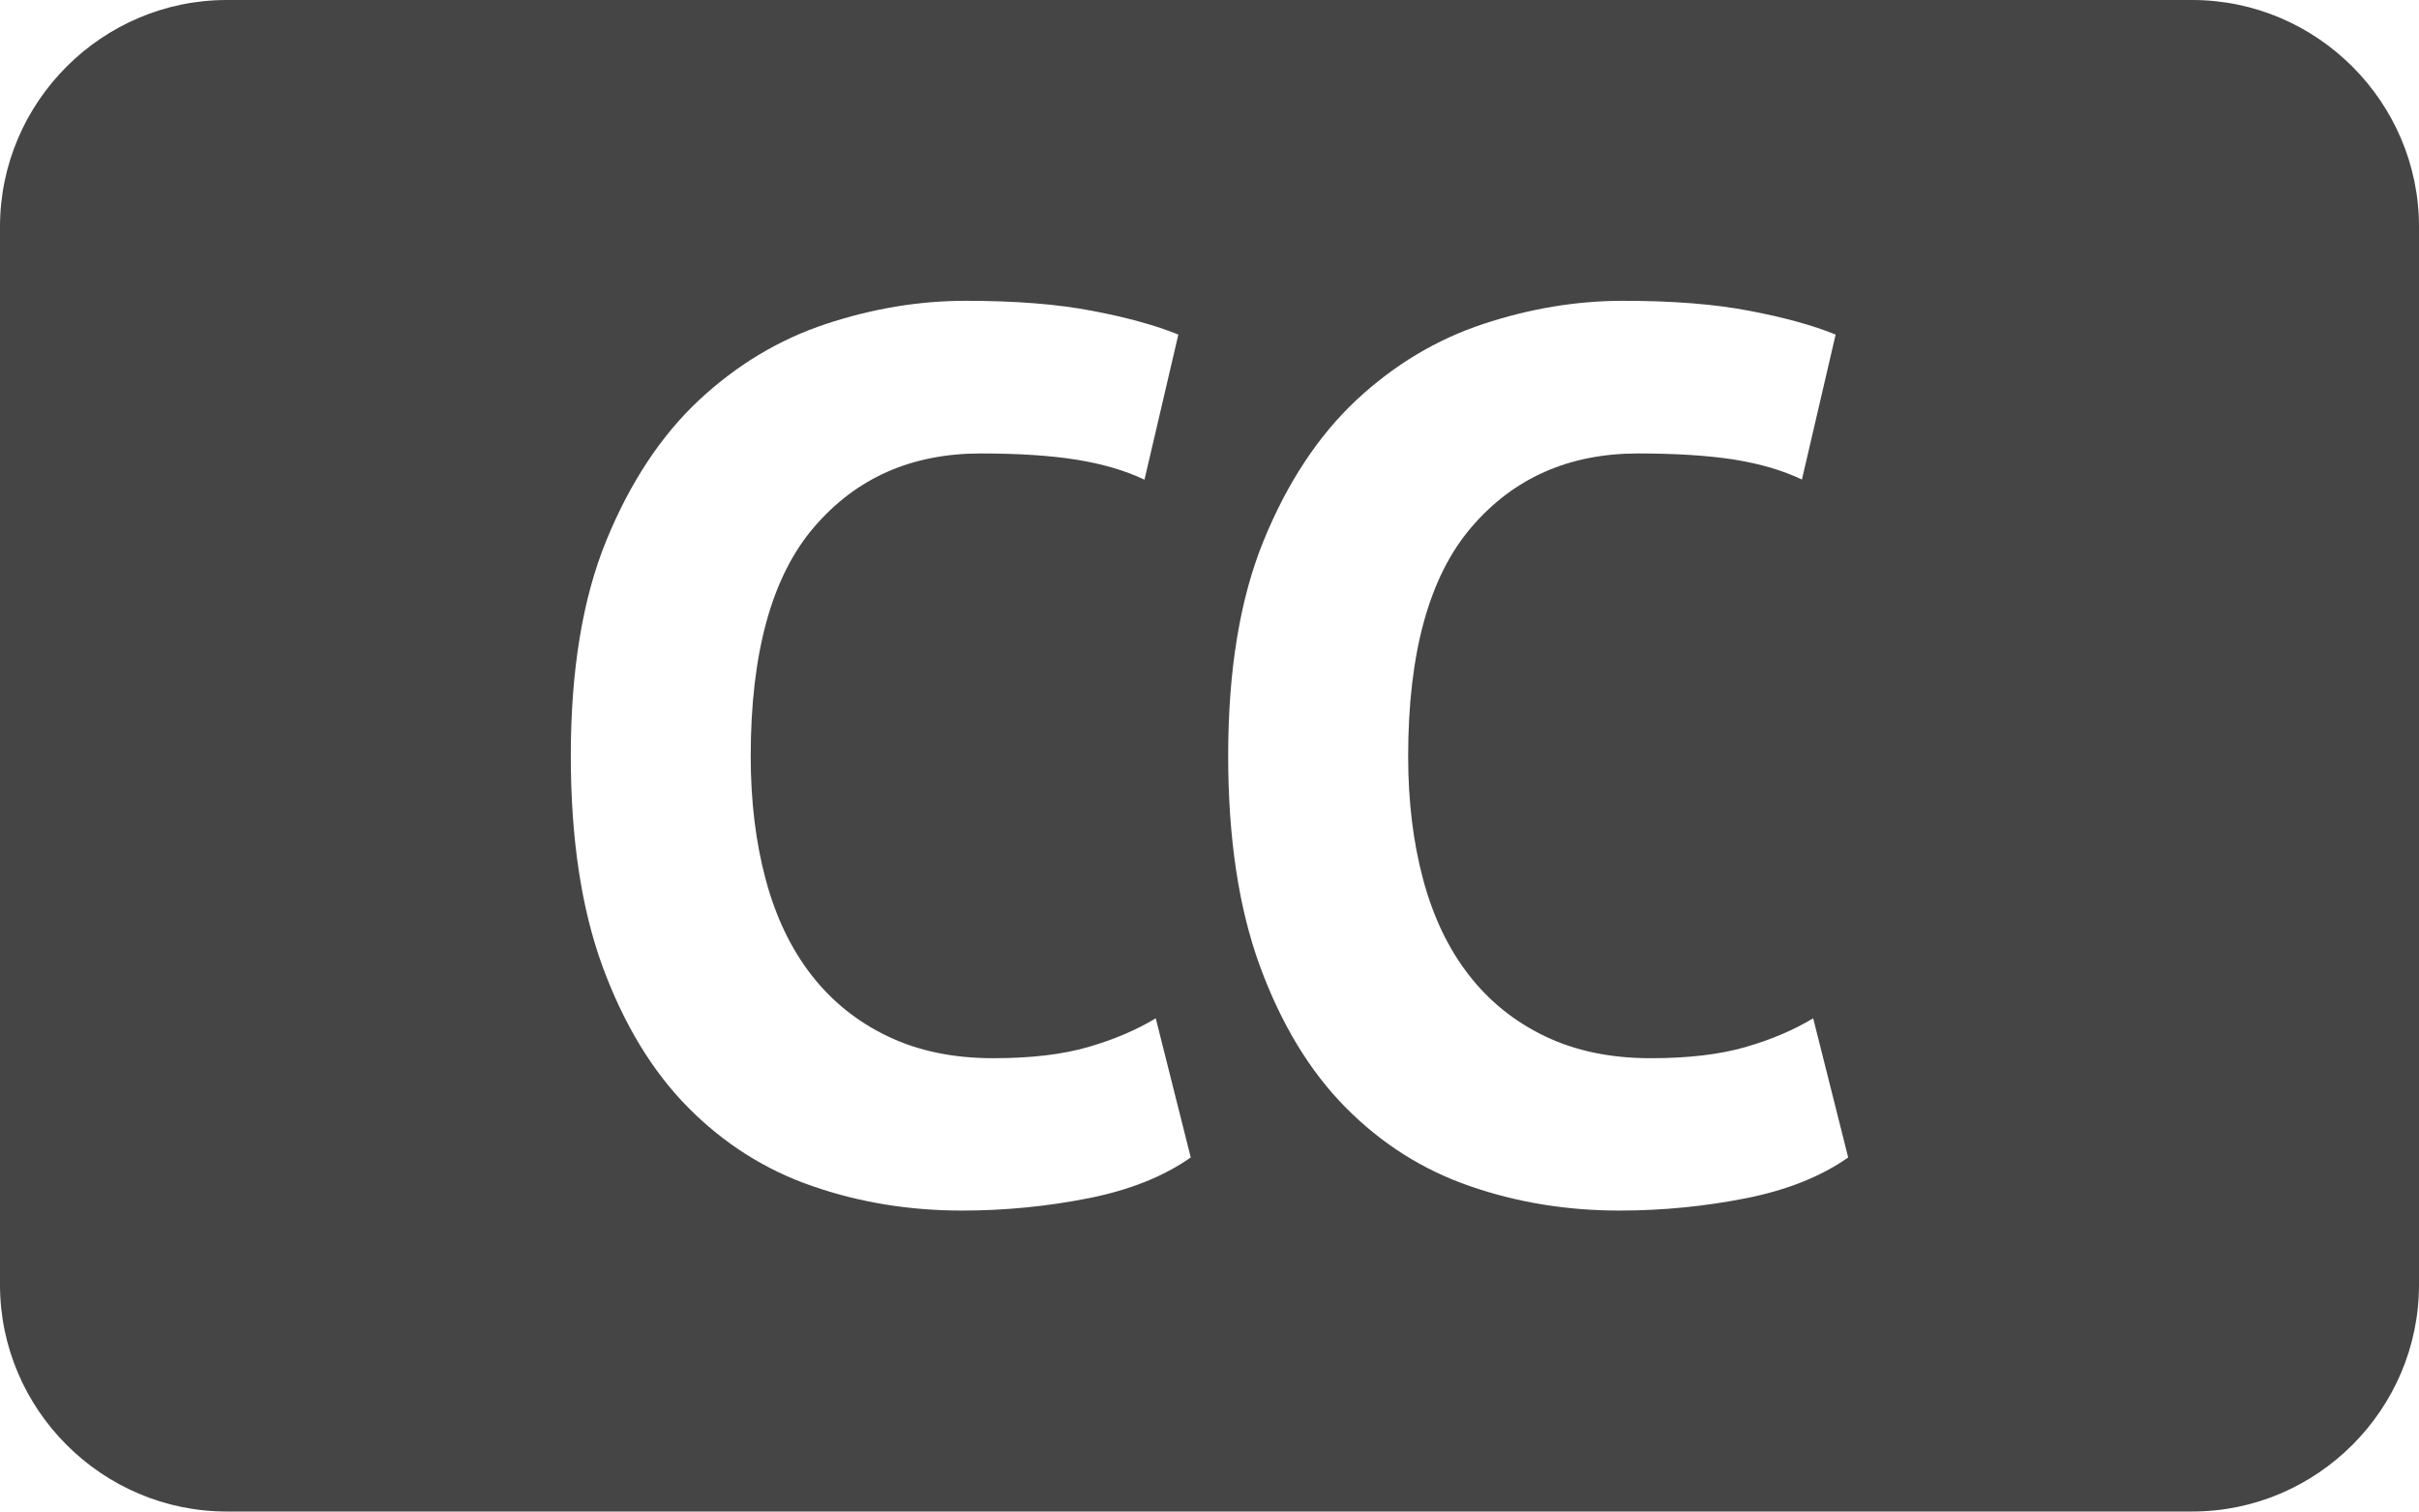
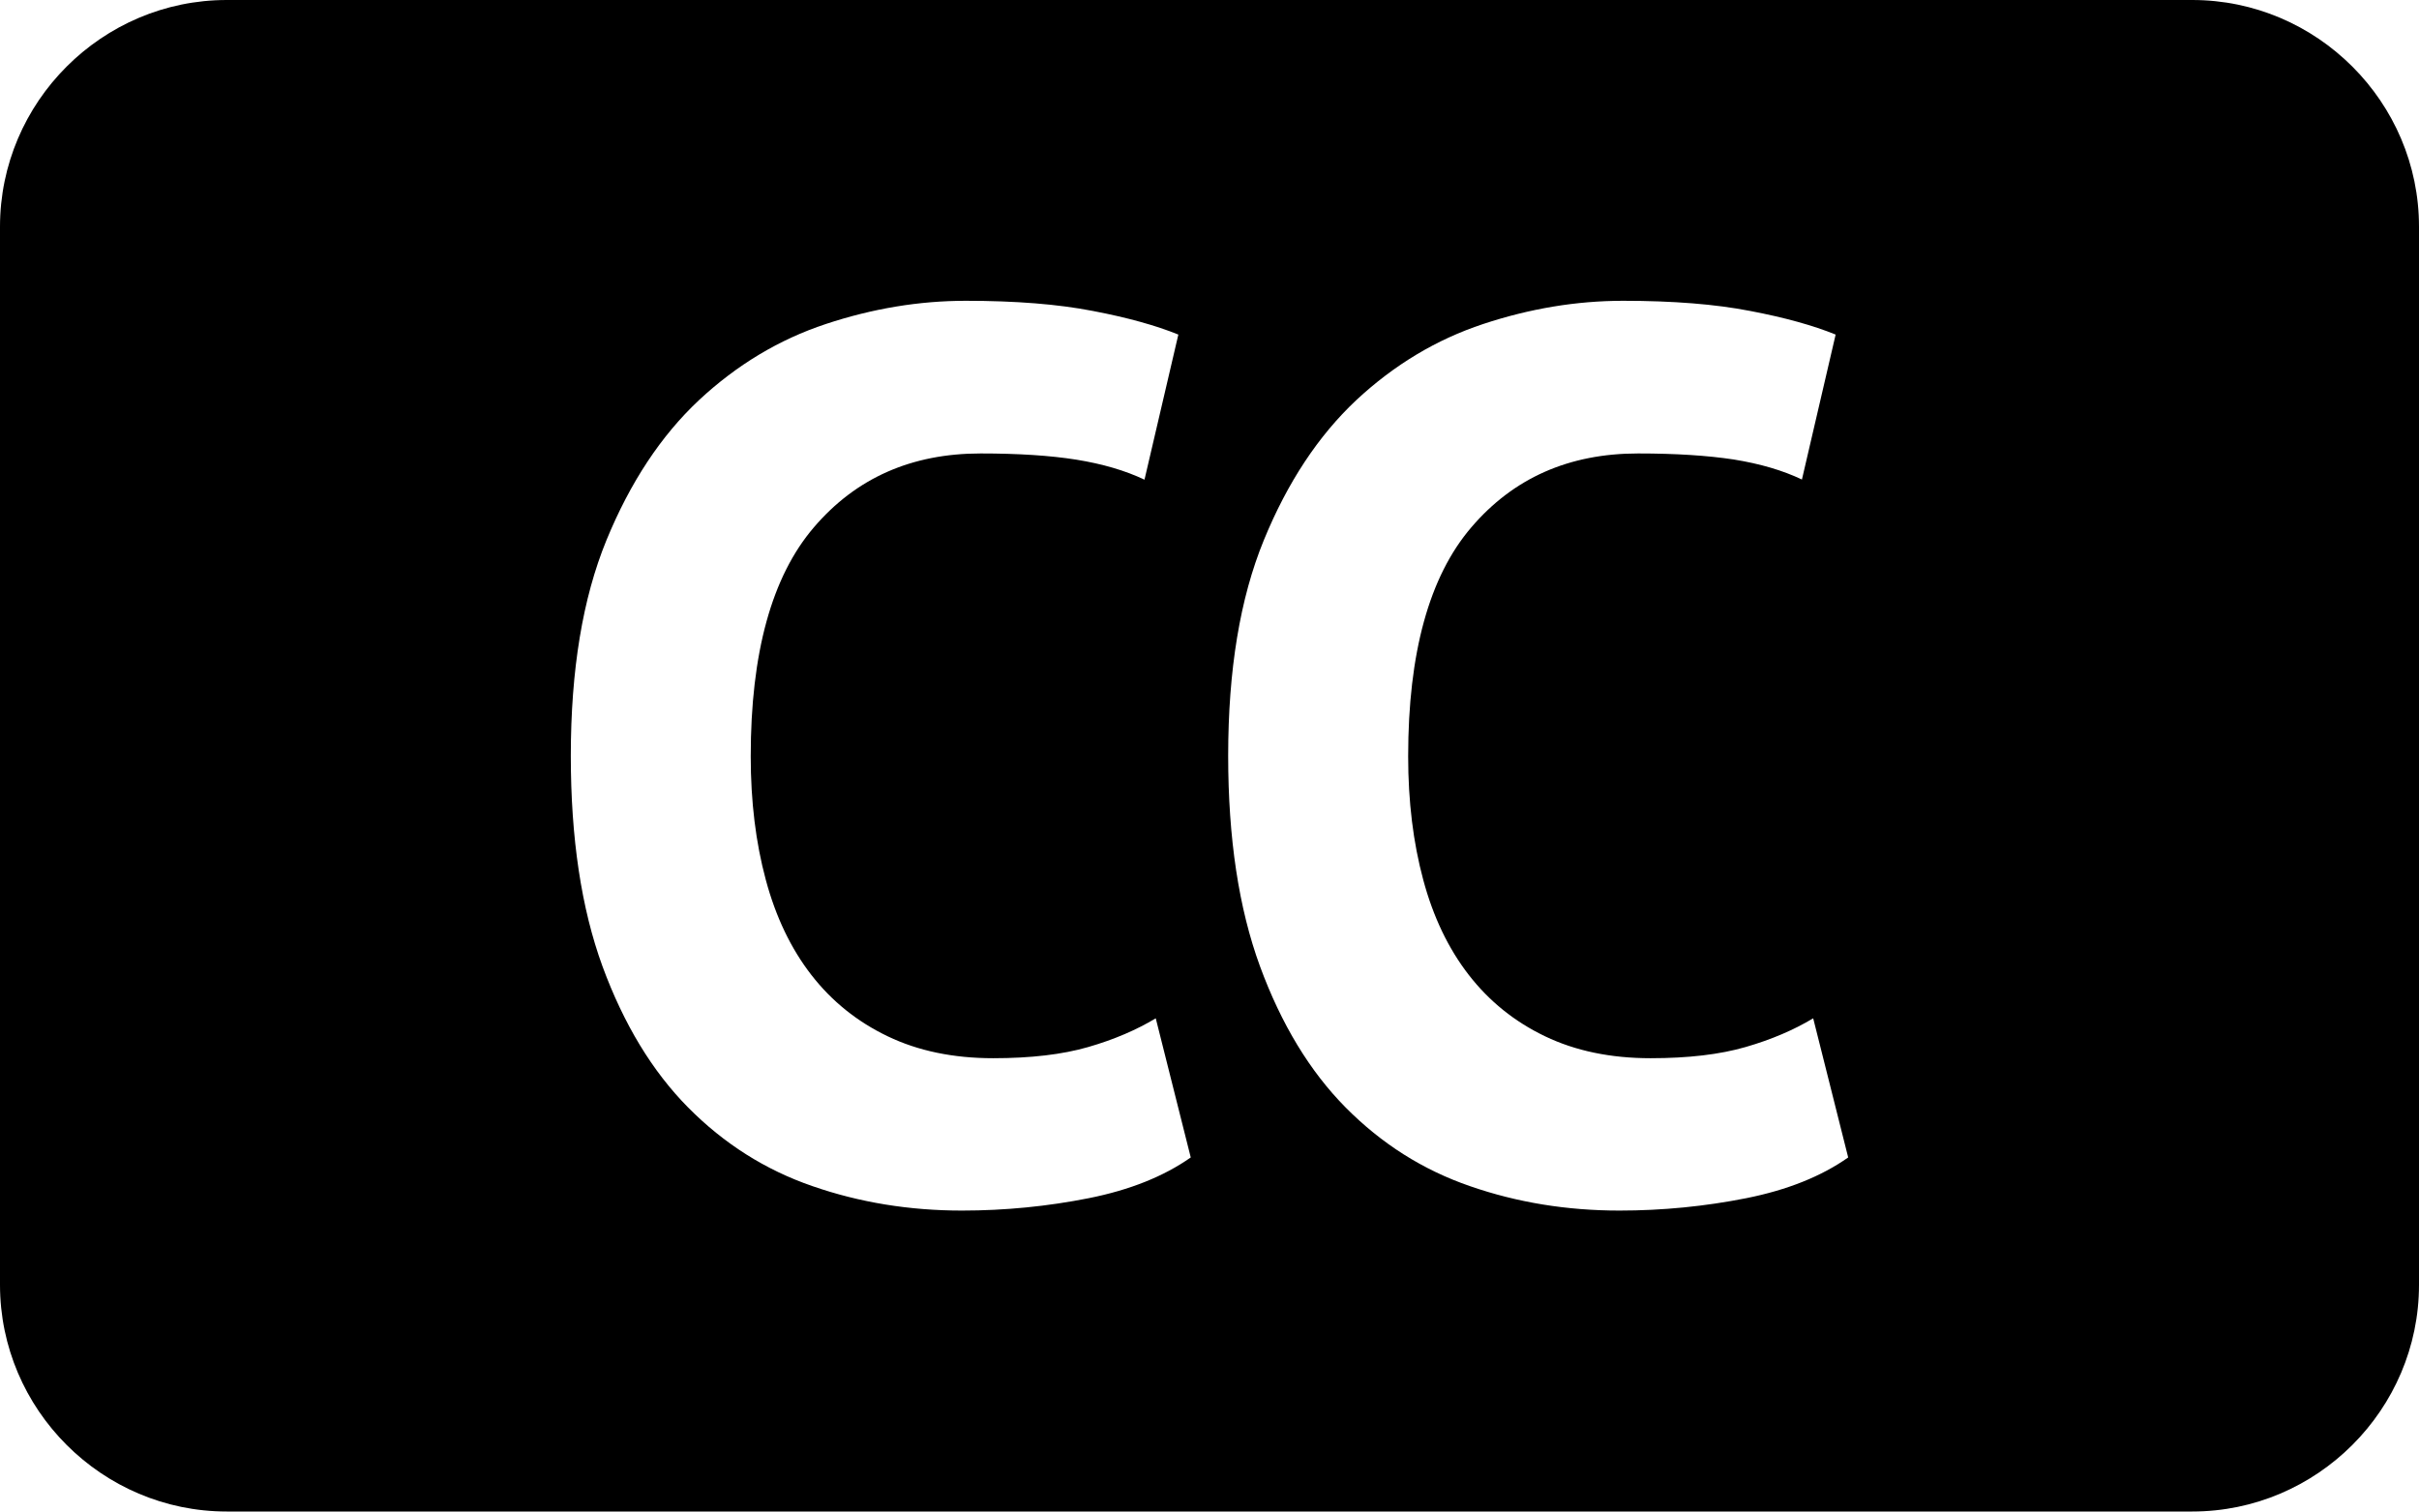
<svg xmlns="http://www.w3.org/2000/svg" version="1.0" id="Layer_1" x="0px" y="0px" width="32px" height="20px" viewBox="0 0 32 20" enable-background="new 0 0 32 20" xml:space="preserve">
-   <path fill="#454545" d="M29,0H3C1.35,0,0,1.35,0,3v14c0,1.65,1.35,3,3,3h26c1.65,0,3-1.35,3-3V3C32,1.35,30.65,0,29,0z M14.403,15.854c-0.545,0.108-1.104,0.164-1.678,0.164c-0.694,0-1.354-0.107-1.976-0.323c-0.623-0.214-1.172-0.562-1.646-1.041 s-0.852-1.103-1.133-1.868C7.69,12.02,7.551,11.091,7.551,10c0-1.134,0.157-2.085,0.471-2.851c0.315-0.768,0.723-1.384,1.224-1.854  c0.502-0.468,1.062-0.804,1.679-1.008c0.616-0.204,1.233-0.307,1.852-0.307c0.66,0,1.22,0.045,1.678,0.134  c0.457,0.087,0.835,0.192,1.133,0.313L15.14,6.347c-0.254-0.121-0.555-0.209-0.902-0.265C13.891,6.027,13.47,6,12.973,6 c-0.915,0-1.649,0.325-2.206,0.977c-0.558,0.651-0.836,1.663-0.836,3.031c0,0.598,0.067,1.142,0.199,1.632  c0.132,0.493,0.334,0.913,0.603,1.26c0.271,0.349,0.607,0.619,1.01,0.812c0.402,0.193,0.867,0.29,1.396,0.29  c0.496,0,0.915-0.049,1.257-0.148c0.342-0.099,0.639-0.227,0.893-0.38l0.463,1.841C15.398,15.564,14.949,15.745,14.403,15.854z   M23.101,15.854c-0.545,0.108-1.105,0.164-1.678,0.164c-0.694,0-1.354-0.107-1.976-0.323c-0.623-0.214-1.172-0.562-1.646-1.041  s-0.852-1.103-1.133-1.868c-0.281-0.767-0.421-1.695-0.421-2.786c0-1.134,0.157-2.085,0.471-2.851  c0.314-0.768,0.723-1.384,1.223-1.854c0.502-0.468,1.062-0.804,1.68-1.008c0.616-0.204,1.233-0.307,1.851-0.307 c0.661,0,1.221,0.045,1.678,0.134c0.458,0.087,0.836,0.192,1.133,0.313l-0.446,1.918c-0.253-0.121-0.554-0.209-0.901-0.265  C22.588,6.027,22.166,6,21.67,6c-0.915,0-1.649,0.325-2.206,0.977c-0.558,0.651-0.836,1.663-0.836,3.031  c0,0.598,0.067,1.142,0.199,1.632c0.132,0.493,0.334,0.913,0.603,1.26c0.271,0.349,0.606,0.619,1.009,0.812 c0.402,0.193,0.868,0.29,1.396,0.29c0.497,0,0.915-0.049,1.257-0.148c0.342-0.099,0.64-0.227,0.894-0.38l0.463,1.841  C24.096,15.564,23.646,15.745,23.101,15.854z" />
+   <path d="M29,0H3C1.35,0,0,1.35,0,3v14c0,1.65,1.35,3,3,3h26c1.65,0,3-1.35,3-3V3C32,1.35,30.65,0,29,0z M14.403,15.854c-0.545,0.108-1.104,0.164-1.678,0.164c-0.694,0-1.354-0.107-1.976-0.323c-0.623-0.214-1.172-0.562-1.646-1.041 s-0.852-1.103-1.133-1.868C7.69,12.02,7.551,11.091,7.551,10c0-1.134,0.157-2.085,0.471-2.851c0.315-0.768,0.723-1.384,1.224-1.854  c0.502-0.468,1.062-0.804,1.679-1.008c0.616-0.204,1.233-0.307,1.852-0.307c0.66,0,1.22,0.045,1.678,0.134  c0.457,0.087,0.835,0.192,1.133,0.313L15.14,6.347c-0.254-0.121-0.555-0.209-0.902-0.265C13.891,6.027,13.47,6,12.973,6 c-0.915,0-1.649,0.325-2.206,0.977c-0.558,0.651-0.836,1.663-0.836,3.031c0,0.598,0.067,1.142,0.199,1.632  c0.132,0.493,0.334,0.913,0.603,1.26c0.271,0.349,0.607,0.619,1.01,0.812c0.402,0.193,0.867,0.29,1.396,0.29  c0.496,0,0.915-0.049,1.257-0.148c0.342-0.099,0.639-0.227,0.893-0.38l0.463,1.841C15.398,15.564,14.949,15.745,14.403,15.854z   M23.101,15.854c-0.545,0.108-1.105,0.164-1.678,0.164c-0.694,0-1.354-0.107-1.976-0.323c-0.623-0.214-1.172-0.562-1.646-1.041  s-0.852-1.103-1.133-1.868c-0.281-0.767-0.421-1.695-0.421-2.786c0-1.134,0.157-2.085,0.471-2.851  c0.314-0.768,0.723-1.384,1.223-1.854c0.502-0.468,1.062-0.804,1.68-1.008c0.616-0.204,1.233-0.307,1.851-0.307 c0.661,0,1.221,0.045,1.678,0.134c0.458,0.087,0.836,0.192,1.133,0.313l-0.446,1.918c-0.253-0.121-0.554-0.209-0.901-0.265  C22.588,6.027,22.166,6,21.67,6c-0.915,0-1.649,0.325-2.206,0.977c-0.558,0.651-0.836,1.663-0.836,3.031  c0,0.598,0.067,1.142,0.199,1.632c0.132,0.493,0.334,0.913,0.603,1.26c0.271,0.349,0.606,0.619,1.009,0.812 c0.402,0.193,0.868,0.29,1.396,0.29c0.497,0,0.915-0.049,1.257-0.148c0.342-0.099,0.64-0.227,0.894-0.38l0.463,1.841  C24.096,15.564,23.646,15.745,23.101,15.854z" />
</svg>
